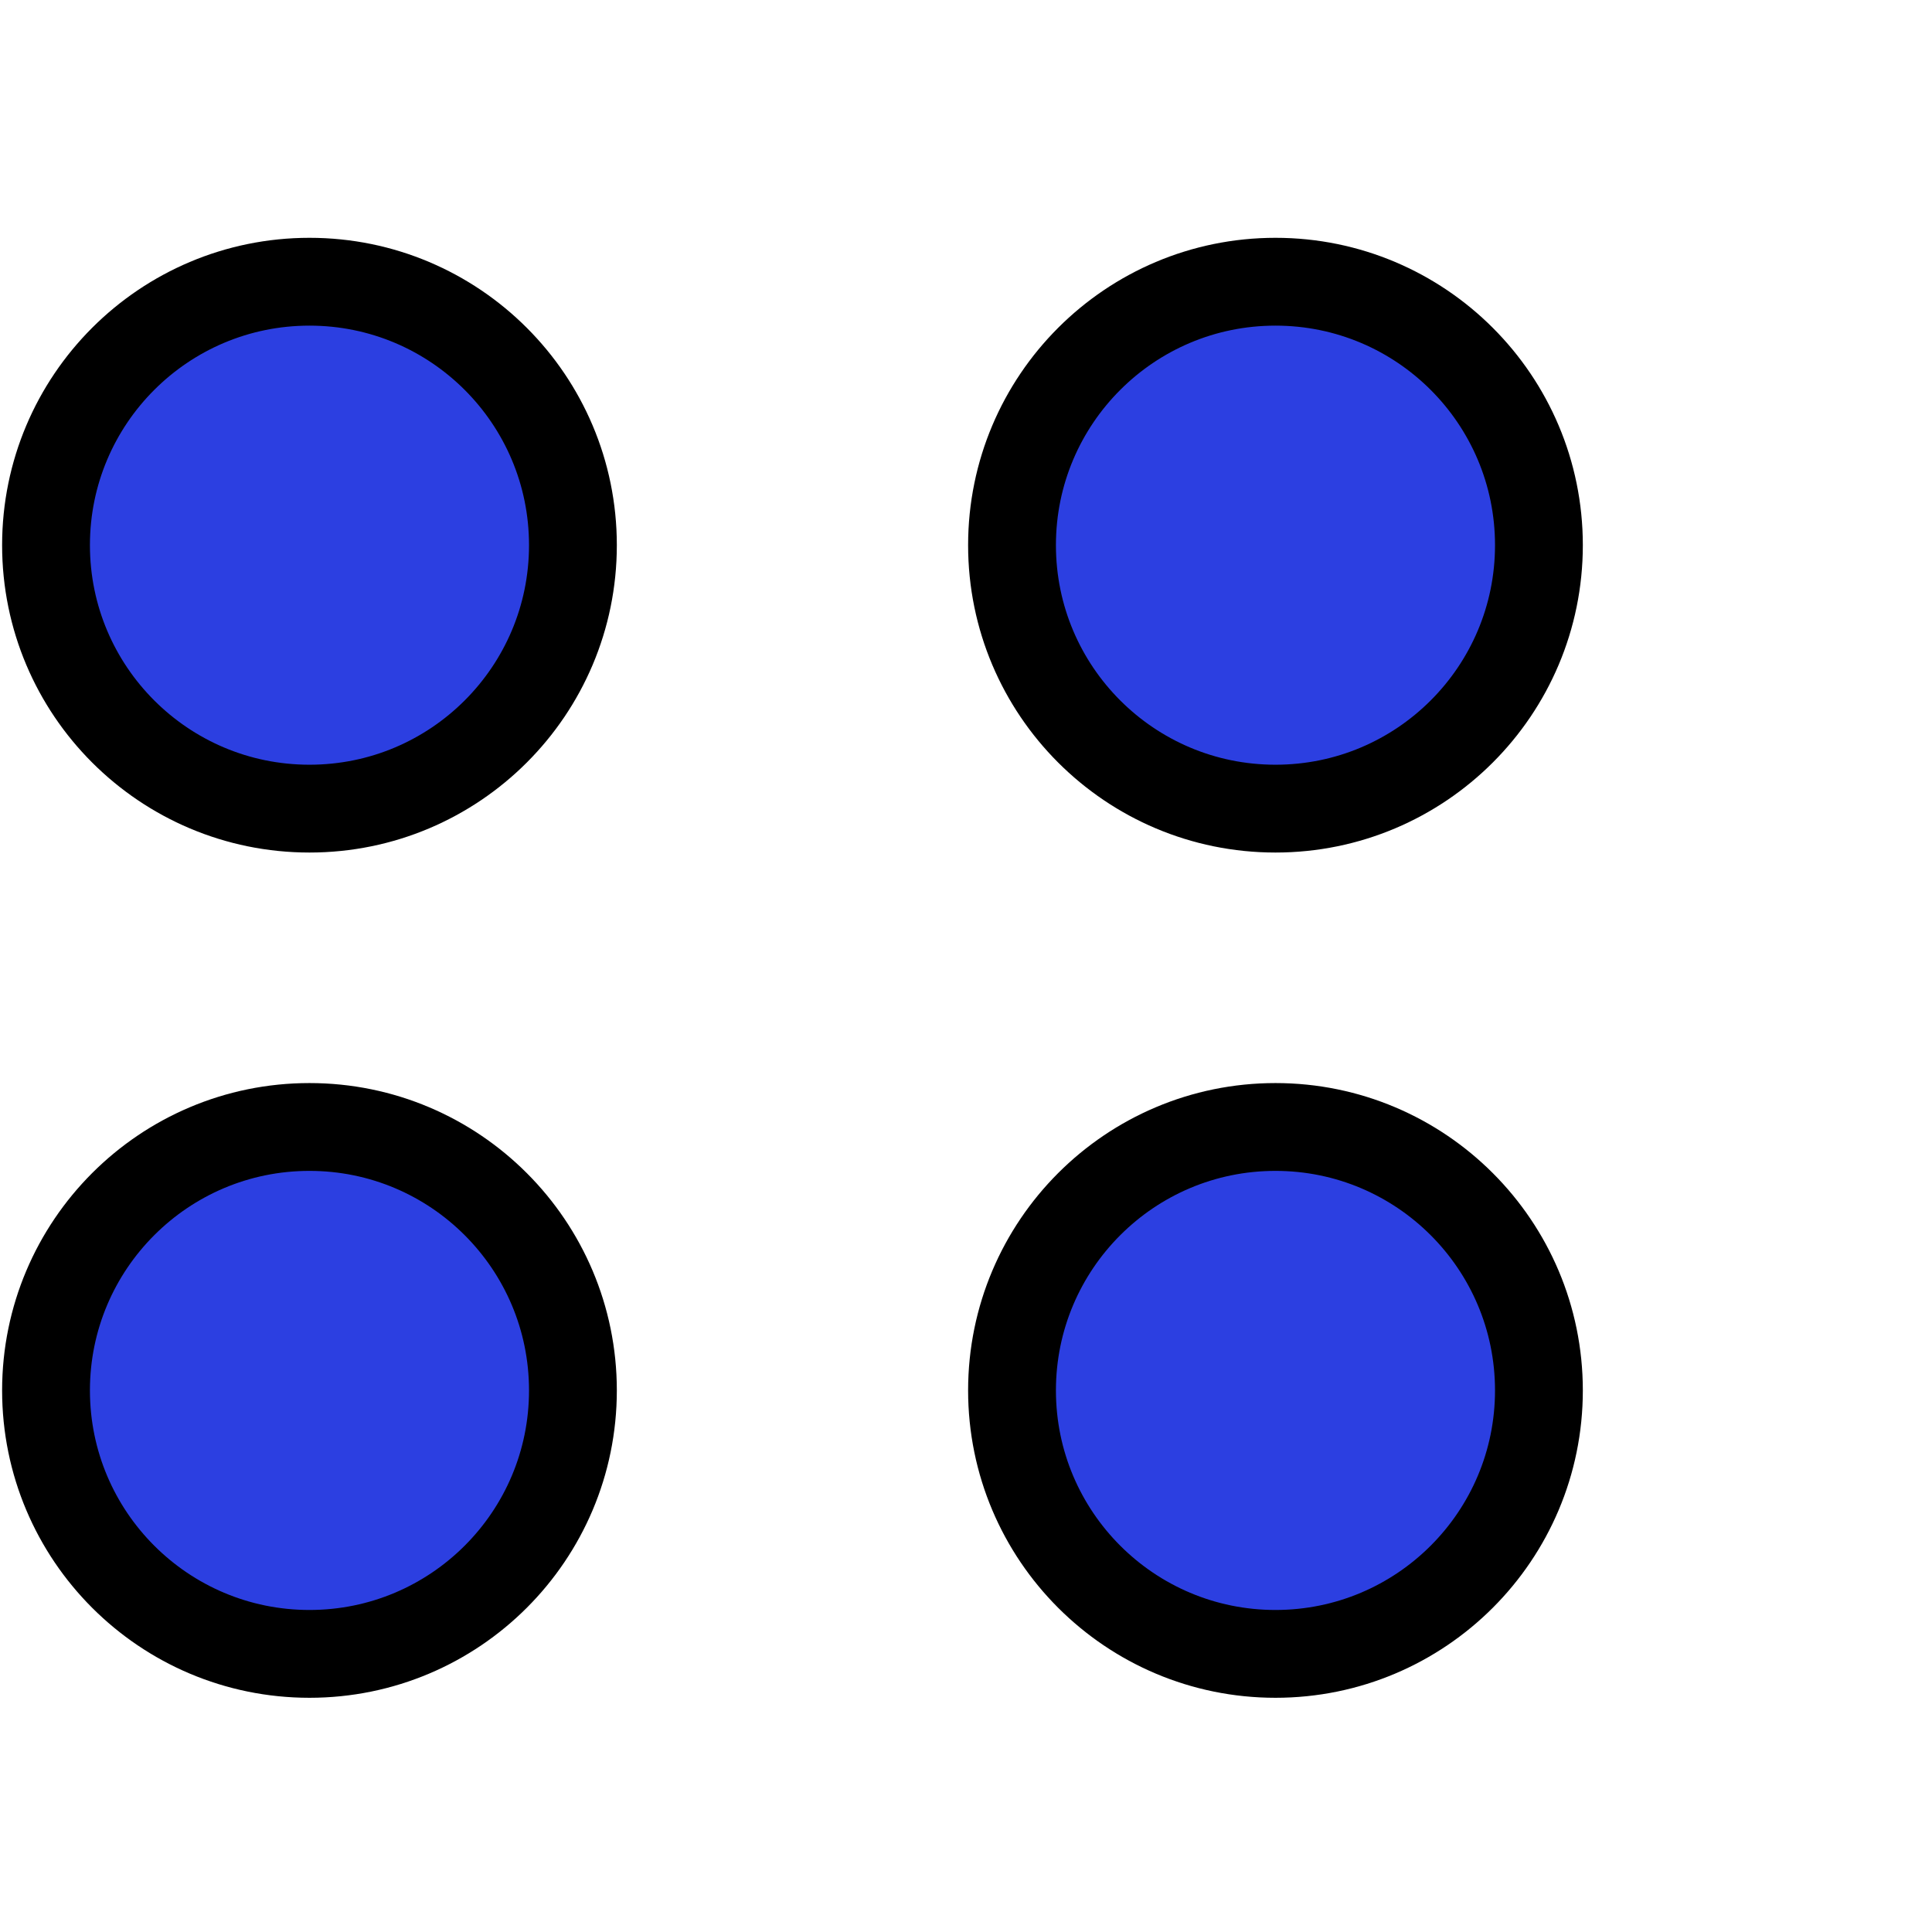
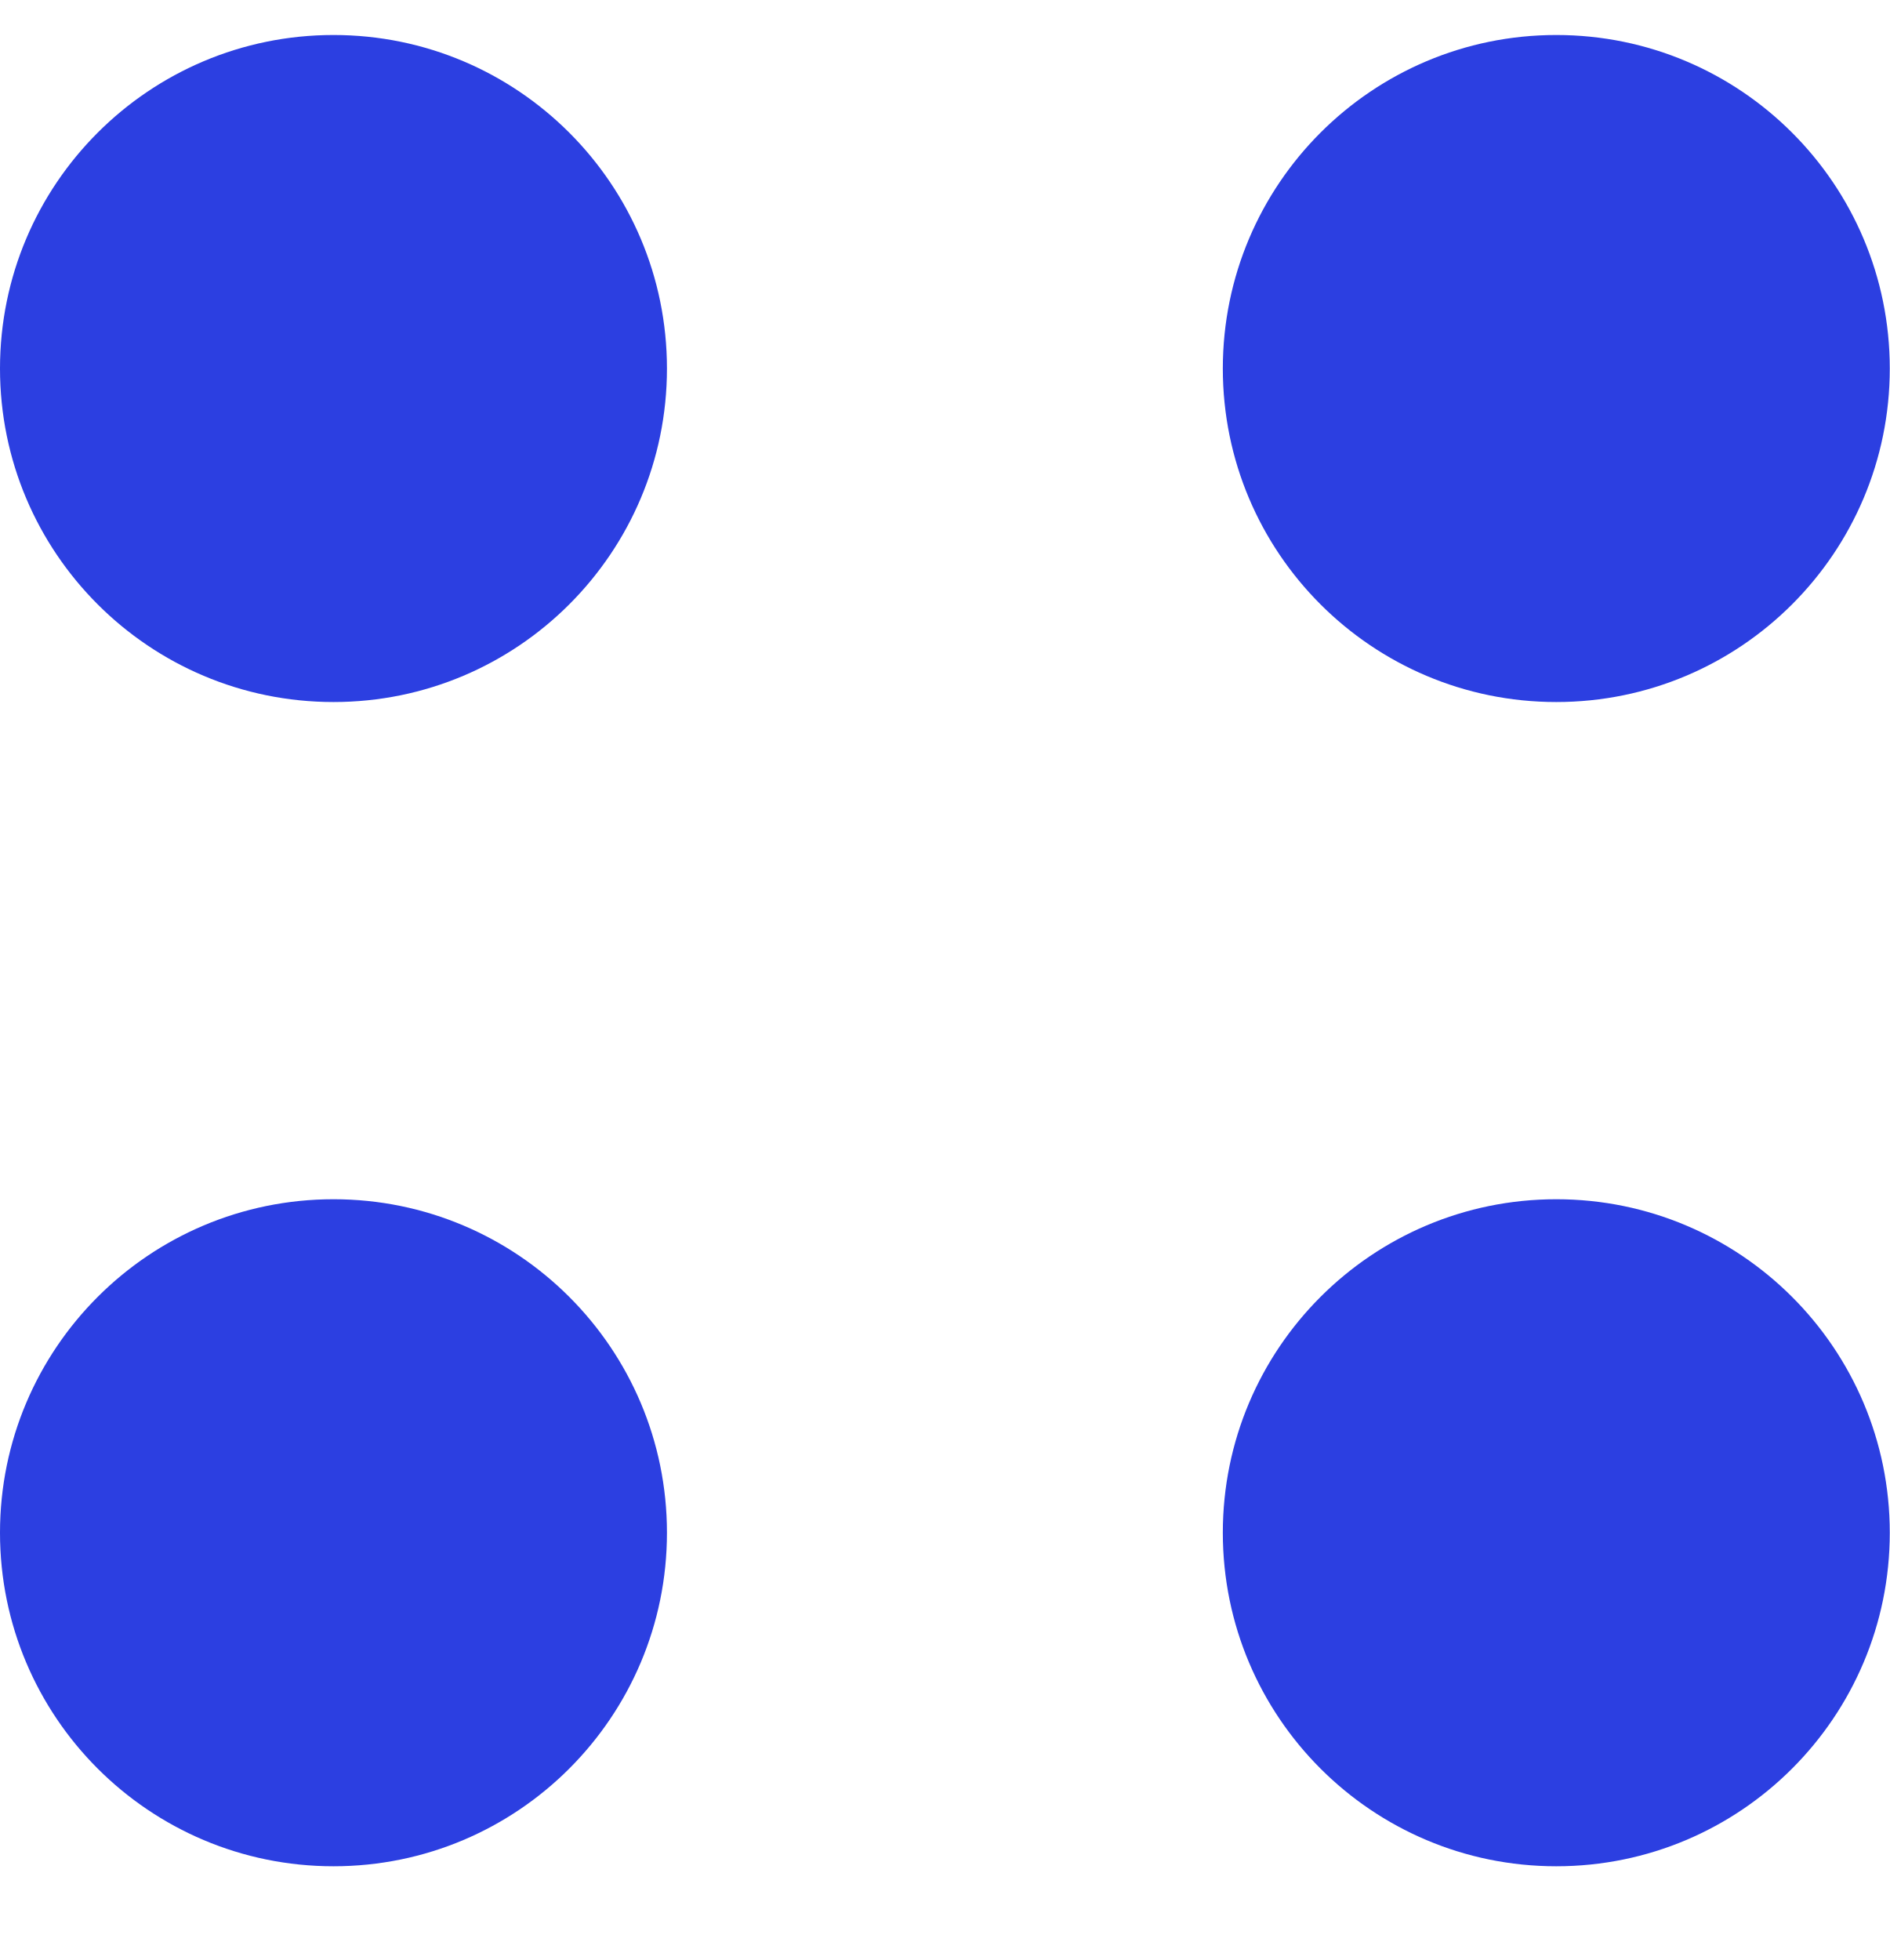
- <svg xmlns="http://www.w3.org/2000/svg" width="22" height="22" viewBox="0 0 22 22" fill="none">
-   <path d="M14.524 9.208C16.181 9.208 17.524 7.865 17.524 6.208C17.524 4.551 16.181 3.208 14.524 3.208C12.867 3.208 11.524 4.551 11.524 6.208C11.524 7.865 12.867 9.208 14.524 9.208Z" fill="#2C3FE1" stroke="black" />
-   <path d="M14.524 18.833C16.181 18.833 17.524 17.49 17.524 15.833C17.524 14.177 16.181 12.833 14.524 12.833C12.867 12.833 11.524 14.177 11.524 15.833C11.524 17.49 12.867 18.833 14.524 18.833Z" fill="#2C3FE1" stroke="black" />
-   <path d="M3.524 9.208C5.181 9.208 6.524 7.865 6.524 6.208C6.524 4.551 5.181 3.208 3.524 3.208C1.867 3.208 0.524 4.551 0.524 6.208C0.524 7.865 1.867 9.208 3.524 9.208Z" fill="#2C3FE1" stroke="black" />
-   <path d="M3.524 18.833C5.181 18.833 6.524 17.49 6.524 15.833C6.524 14.177 5.181 12.833 3.524 12.833C1.867 12.833 0.524 14.177 0.524 15.833C0.524 17.49 1.867 18.833 3.524 18.833Z" fill="#2C3FE1" stroke="black" />
+ <svg xmlns="http://www.w3.org/2000/svg" width="27" height="28" viewBox="0 0 27 28" fill="none">
+   <path d="M22.235 10.029C24.867 10.029 27 7.896 27 5.265C27 2.633 24.867 0.5 22.235 0.5C19.604 0.5 17.471 2.633 17.471 5.265C17.471 7.896 19.604 10.029 22.235 10.029Z" fill="#2C3FE1" />
+   <path d="M22.235 26.661C24.867 26.661 27 24.528 27 21.896C27 19.265 24.867 17.132 22.235 17.132C19.604 17.132 17.471 19.265 17.471 21.896C17.471 24.528 19.604 26.661 22.235 26.661Z" fill="#2C3FE1" />
+   <path d="M4.765 10.029C7.396 10.029 9.529 7.896 9.529 5.265C9.529 2.633 7.396 0.5 4.765 0.5C2.133 0.5 0 2.633 0 5.265C0 7.896 2.133 10.029 4.765 10.029Z" fill="#2C3FE1" />
+   <path d="M4.765 26.661C7.396 26.661 9.529 24.528 9.529 21.896C9.529 19.265 7.396 17.132 4.765 17.132C2.133 17.132 0 19.265 0 21.896C0 24.528 2.133 26.661 4.765 26.661Z" fill="#2C3FE1" />
</svg>
